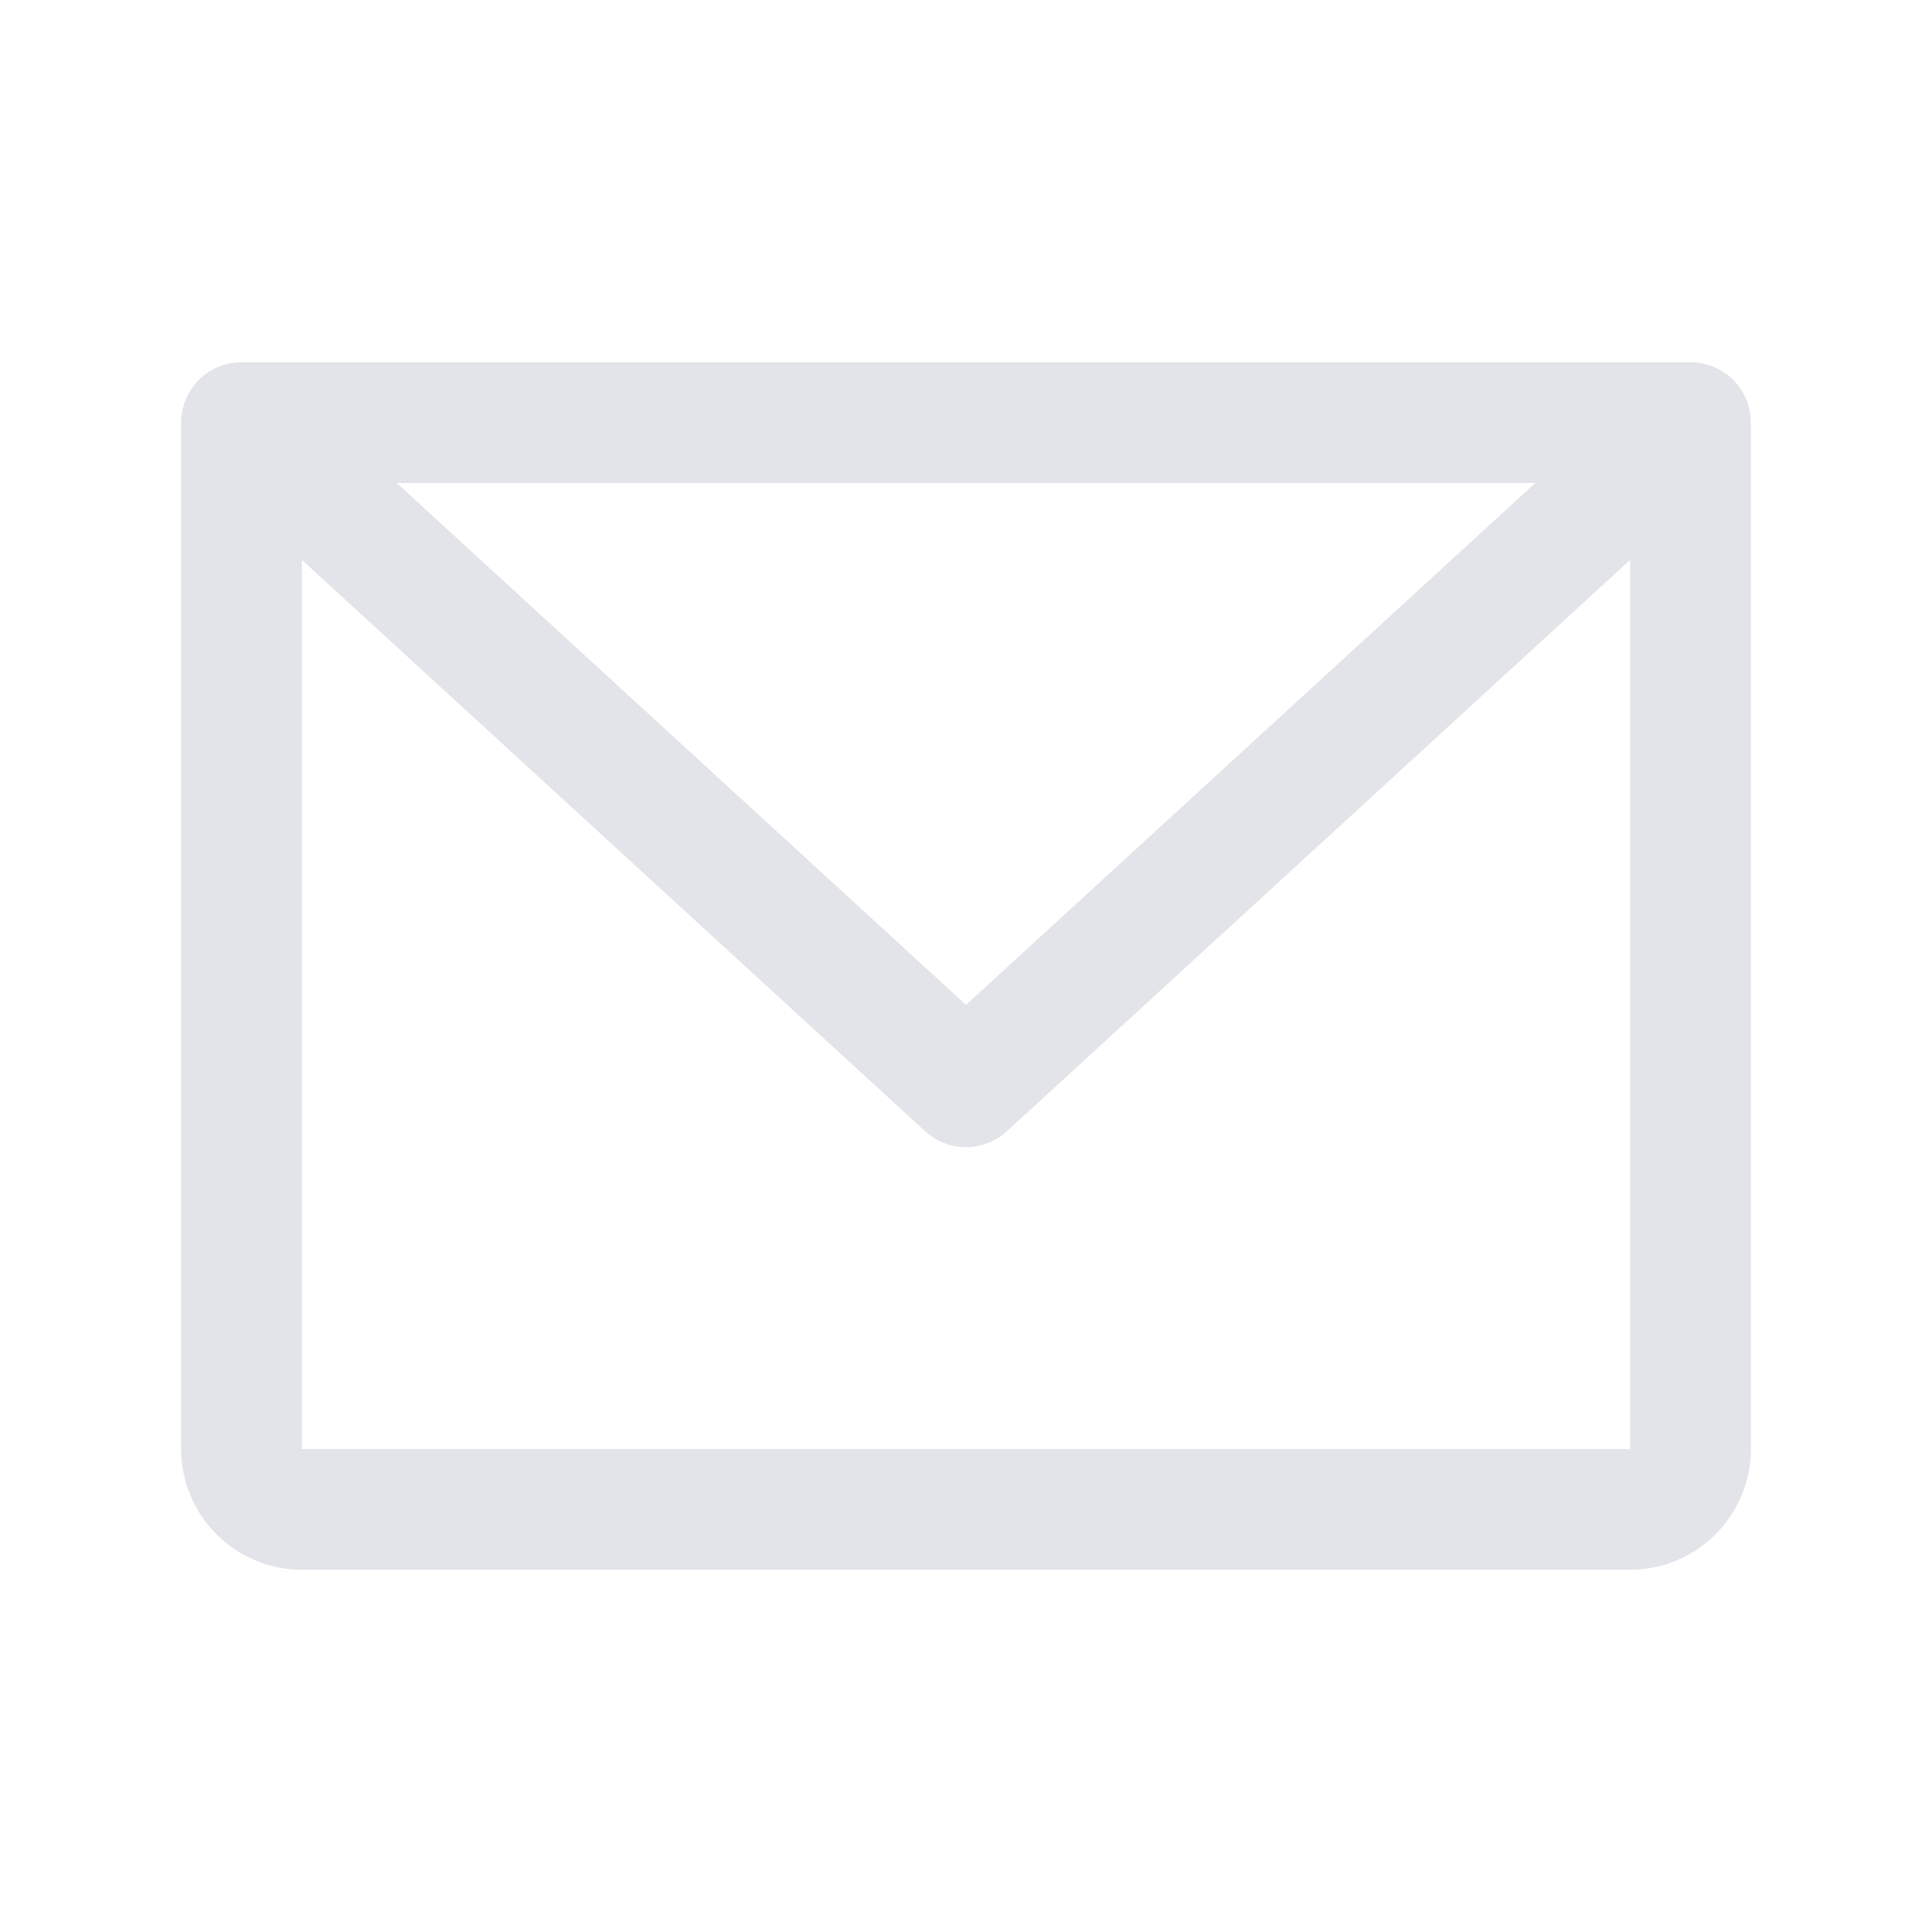
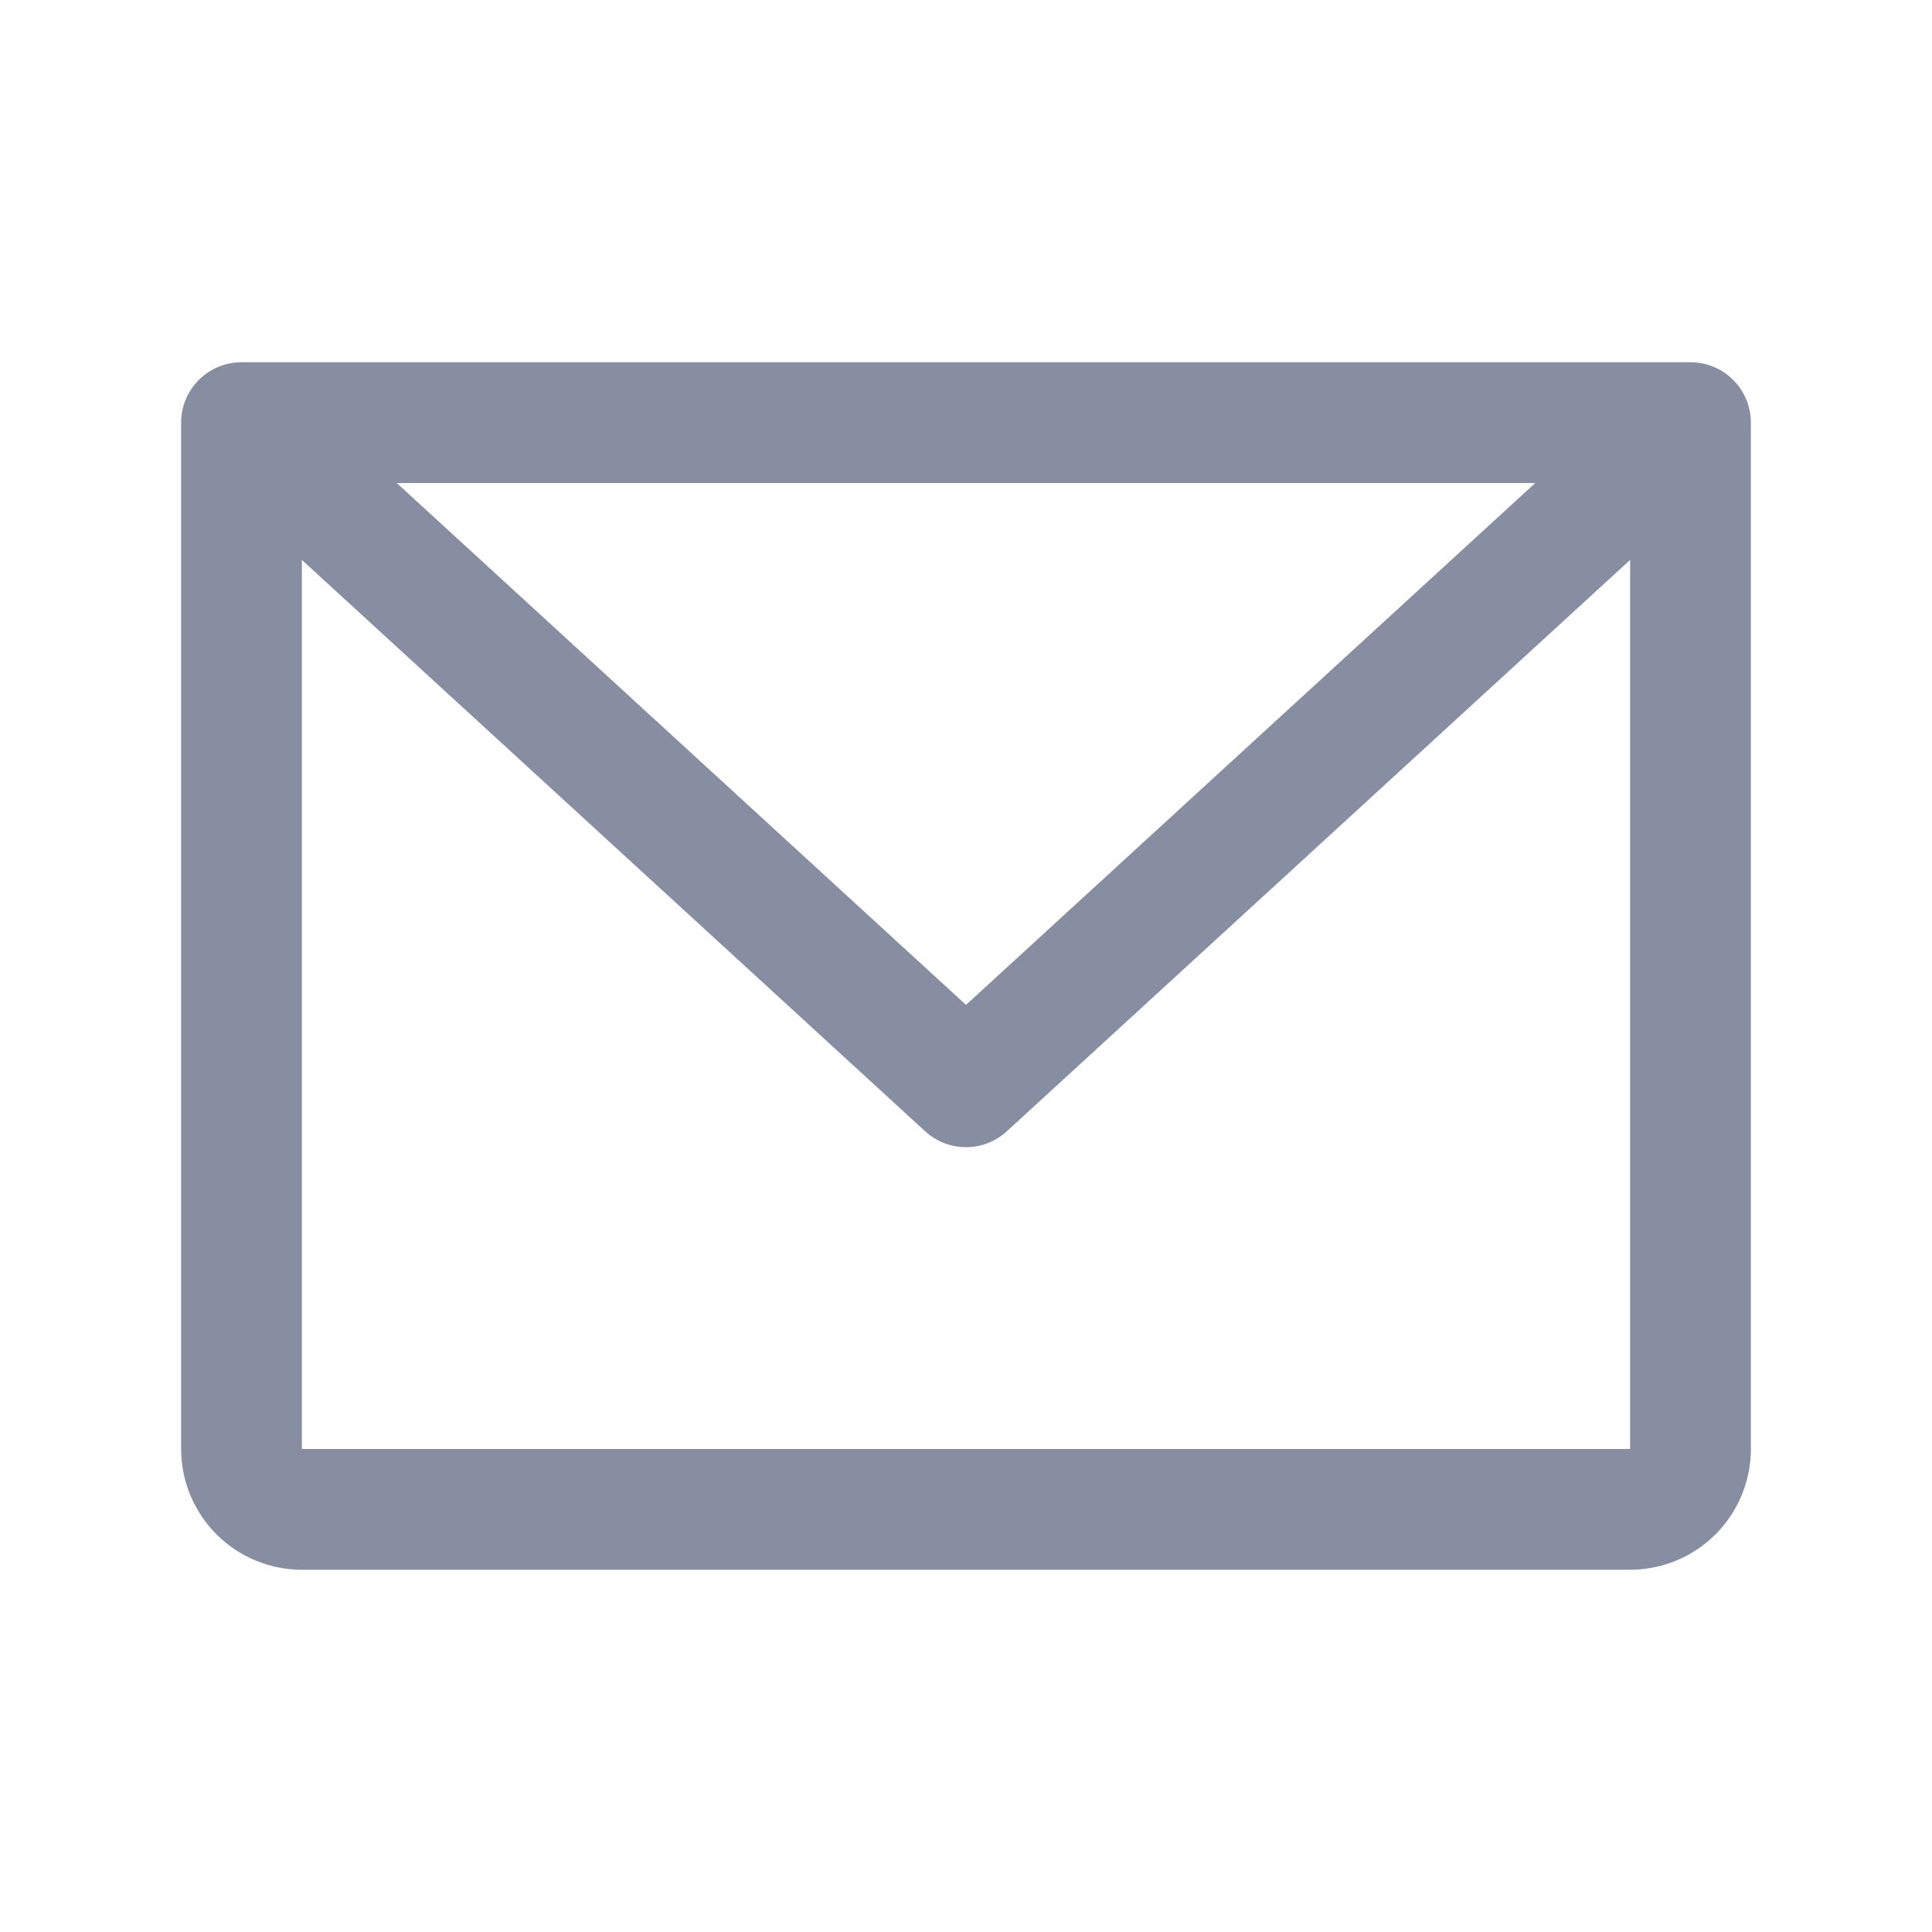
<svg xmlns="http://www.w3.org/2000/svg" width="32" height="32" viewBox="0 0 32 32" fill="none">
-   <path d="M28 6H4C3.735 6 3.48 6.105 3.293 6.293C3.105 6.48 3 6.735 3 7V24C3 24.53 3.211 25.039 3.586 25.414C3.961 25.789 4.47 26 5 26H27C27.53 26 28.039 25.789 28.414 25.414C28.789 25.039 29 24.53 29 24V7C29 6.735 28.895 6.48 28.707 6.293C28.52 6.105 28.265 6 28 6ZM25.429 8L16 16.644L6.571 8H25.429ZM27 24H5V9.274L15.324 18.738C15.508 18.907 15.75 19.001 16 19.001C16.25 19.001 16.492 18.907 16.676 18.738L27 9.274V24Z" fill="#E2E4E9" />
+   <path d="M28 6H4C3.735 6 3.48 6.105 3.293 6.293C3.105 6.48 3 6.735 3 7V24C3 24.53 3.211 25.039 3.586 25.414C3.961 25.789 4.47 26 5 26H27C27.53 26 28.039 25.789 28.414 25.414C28.789 25.039 29 24.53 29 24V7C29 6.735 28.895 6.48 28.707 6.293C28.52 6.105 28.265 6 28 6ZM25.429 8L16 16.644L6.571 8H25.429ZM27 24H5V9.274L15.324 18.738C15.508 18.907 15.75 19.001 16 19.001C16.25 19.001 16.492 18.907 16.676 18.738L27 9.274V24Z" fill="#878EA1" />
</svg>
